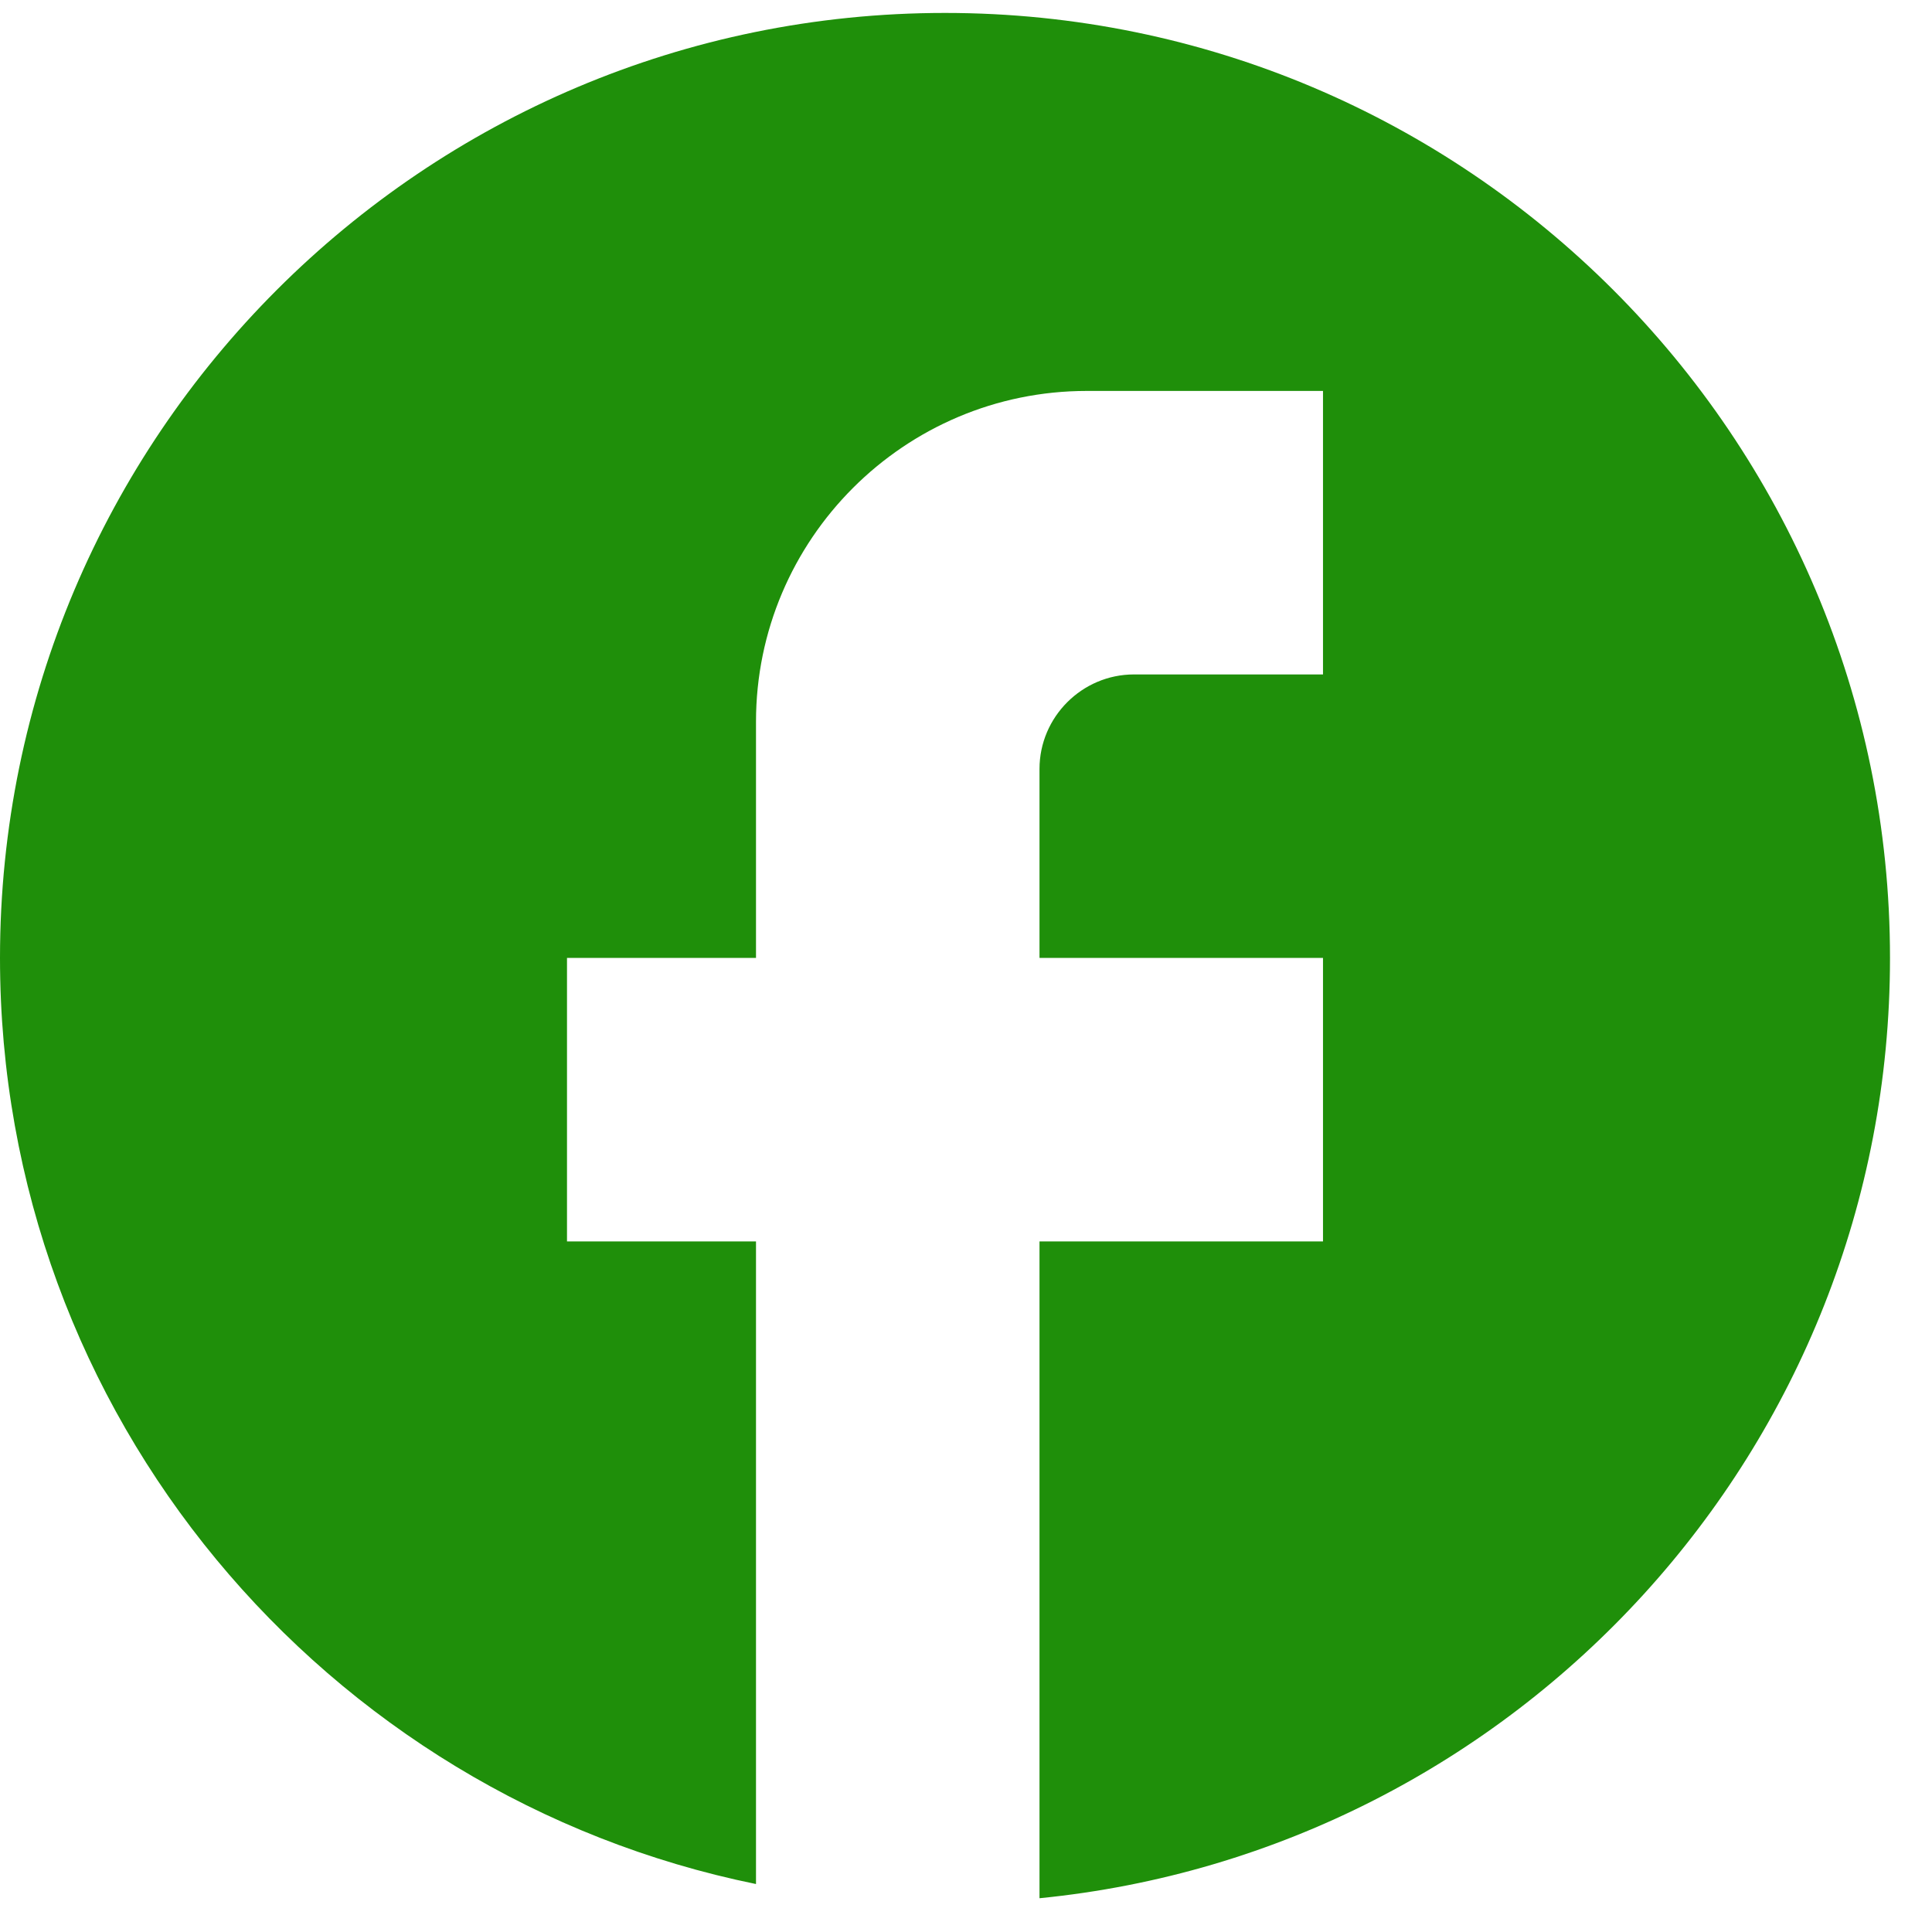
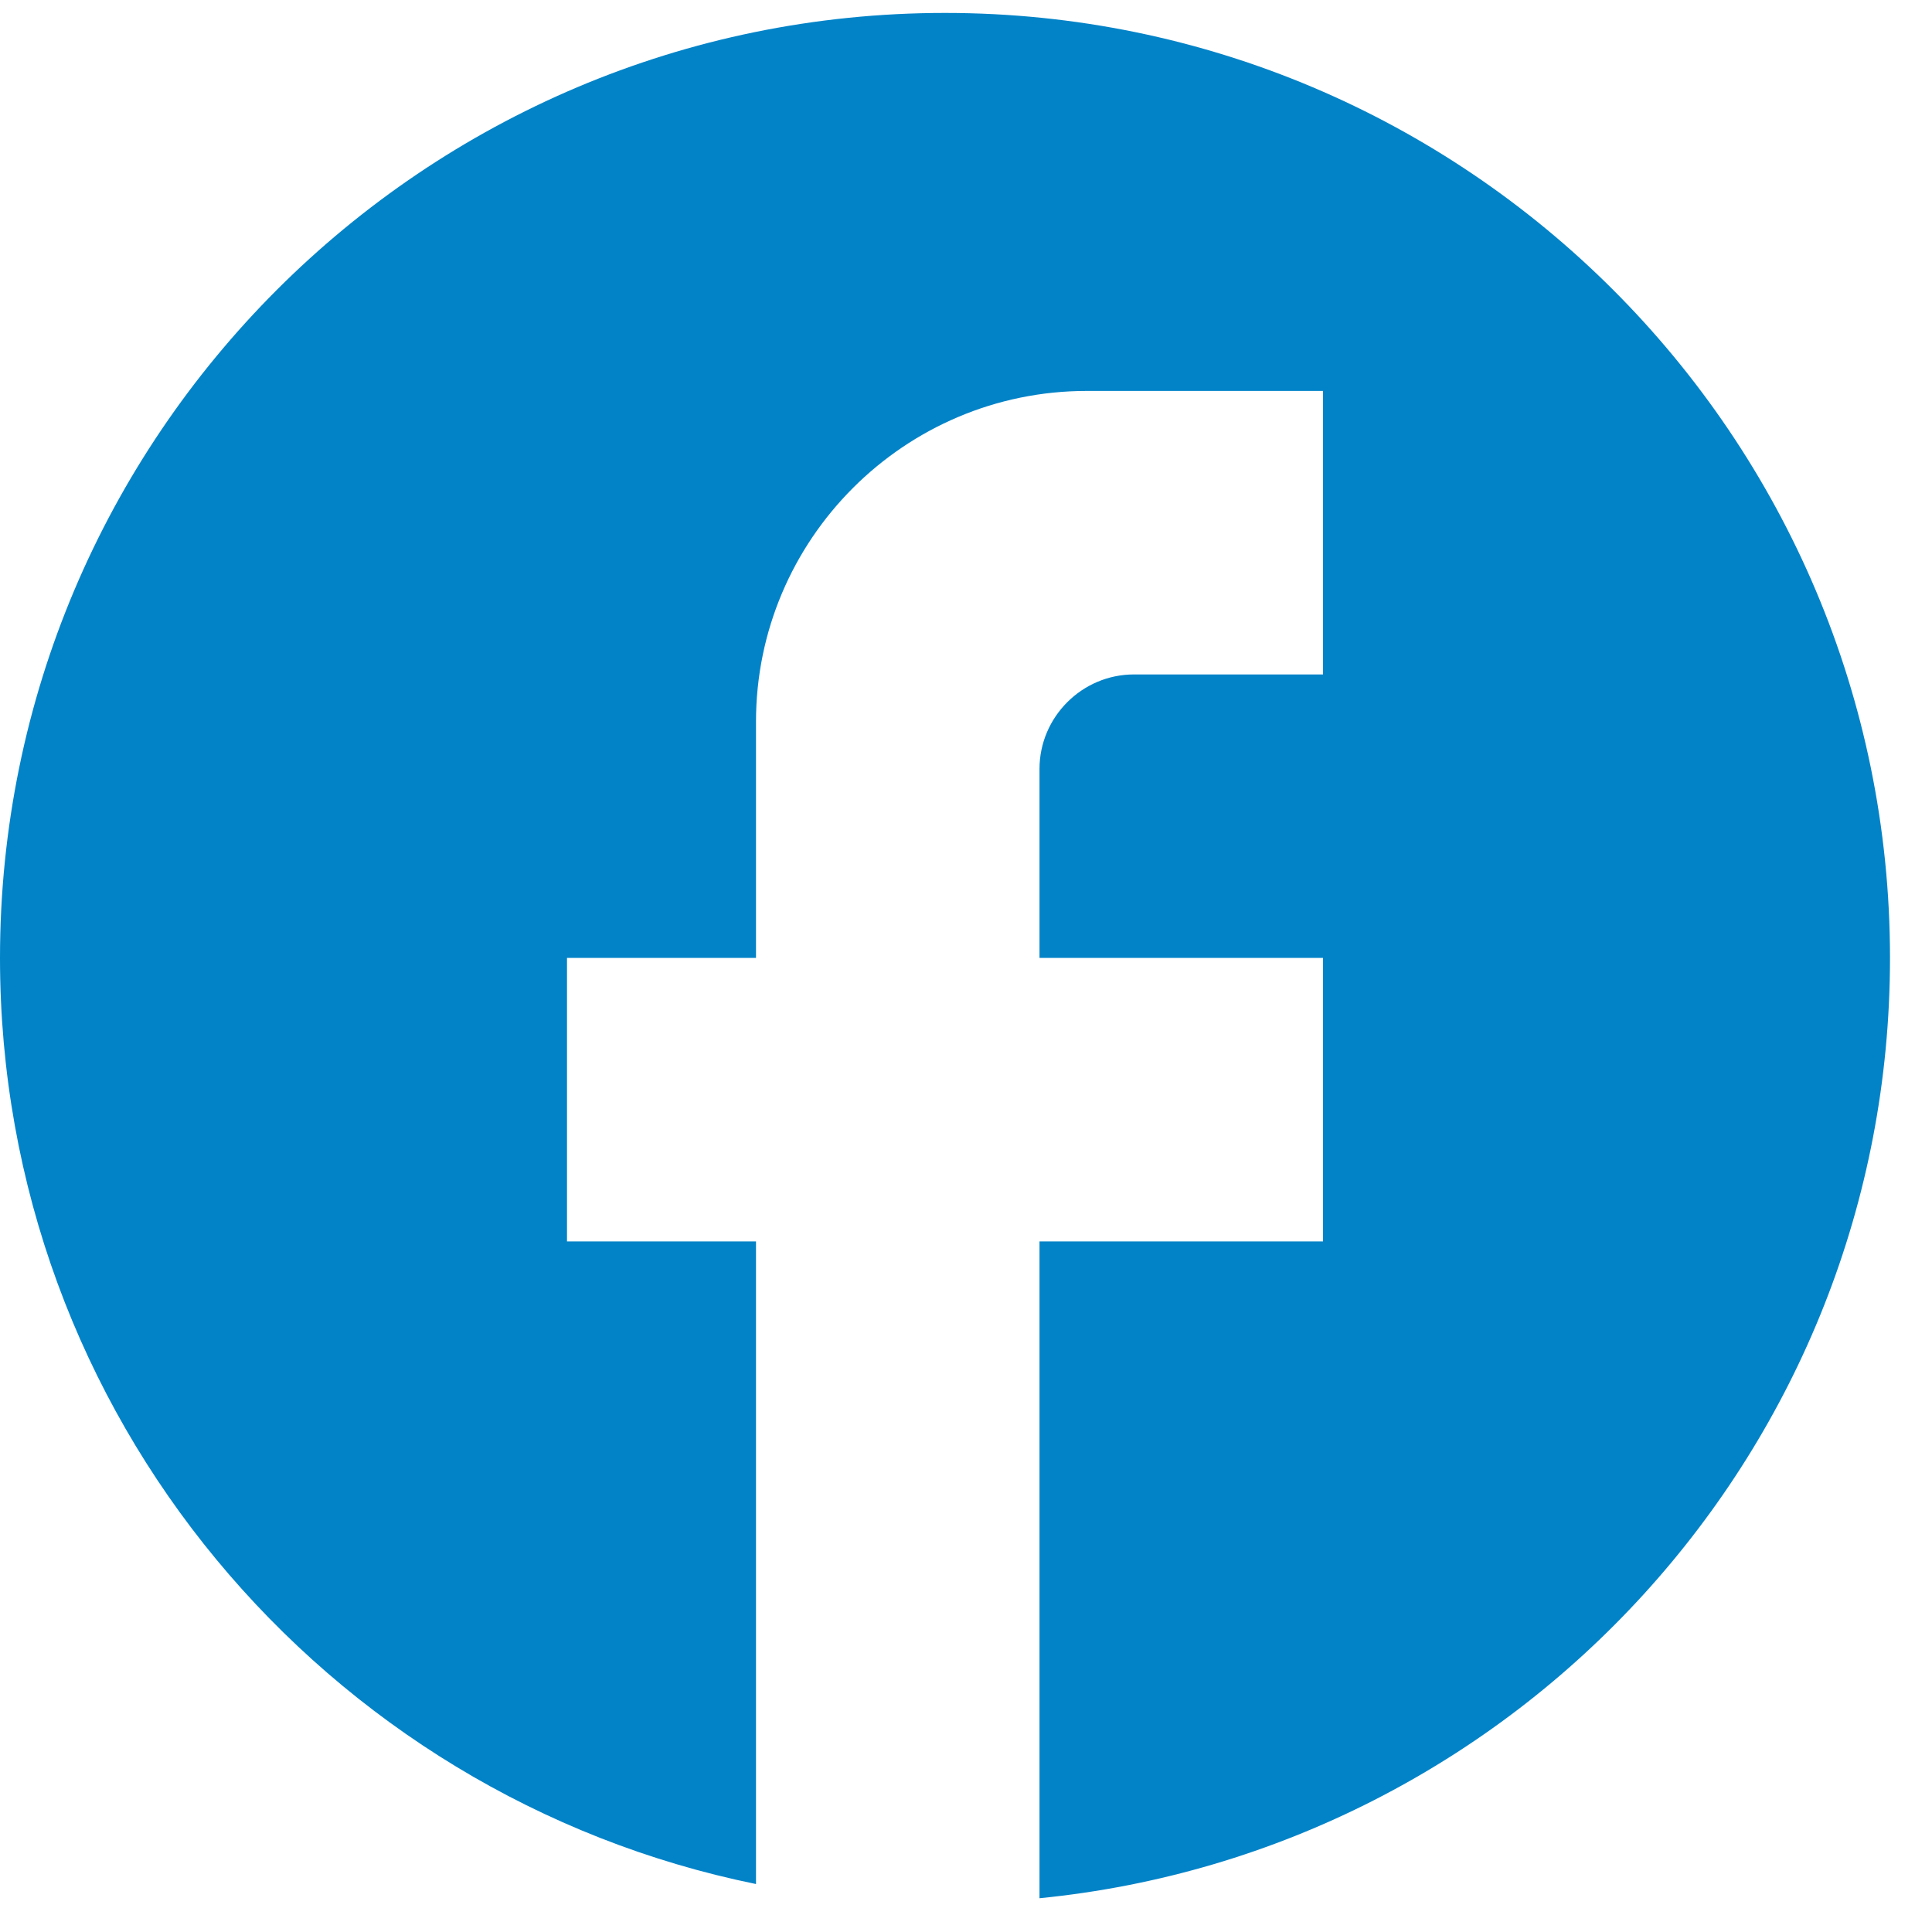
<svg xmlns="http://www.w3.org/2000/svg" width="23" height="23" viewBox="0 0 23 23" fill="none">
-   <path d="M22.5 11.404C22.5 5.194 17.46 0.154 11.25 0.154C5.04 0.154 0 5.194 0 11.404C0 16.849 3.87 21.383 9 22.429V14.779H6.75V11.404H9V8.592C9 6.421 10.766 4.654 12.938 4.654H15.75V8.029H13.5C12.881 8.029 12.375 8.536 12.375 9.154V11.404H15.75V14.779H12.375V22.598C18.056 22.035 22.5 17.243 22.5 11.404Z" fill="#1F8F0A" />
+   <path d="M22.5 11.404C22.5 5.194 17.46 0.154 11.25 0.154C5.04 0.154 0 5.194 0 11.404C0 16.849 3.87 21.383 9 22.429V14.779H6.75V11.404H9V8.592C9 6.421 10.766 4.654 12.938 4.654H15.75V8.029H13.5C12.881 8.029 12.375 8.536 12.375 9.154V11.404H15.75V14.779H12.375V22.598C18.056 22.035 22.5 17.243 22.5 11.404Z" fill="#0283c8" />
</svg>
